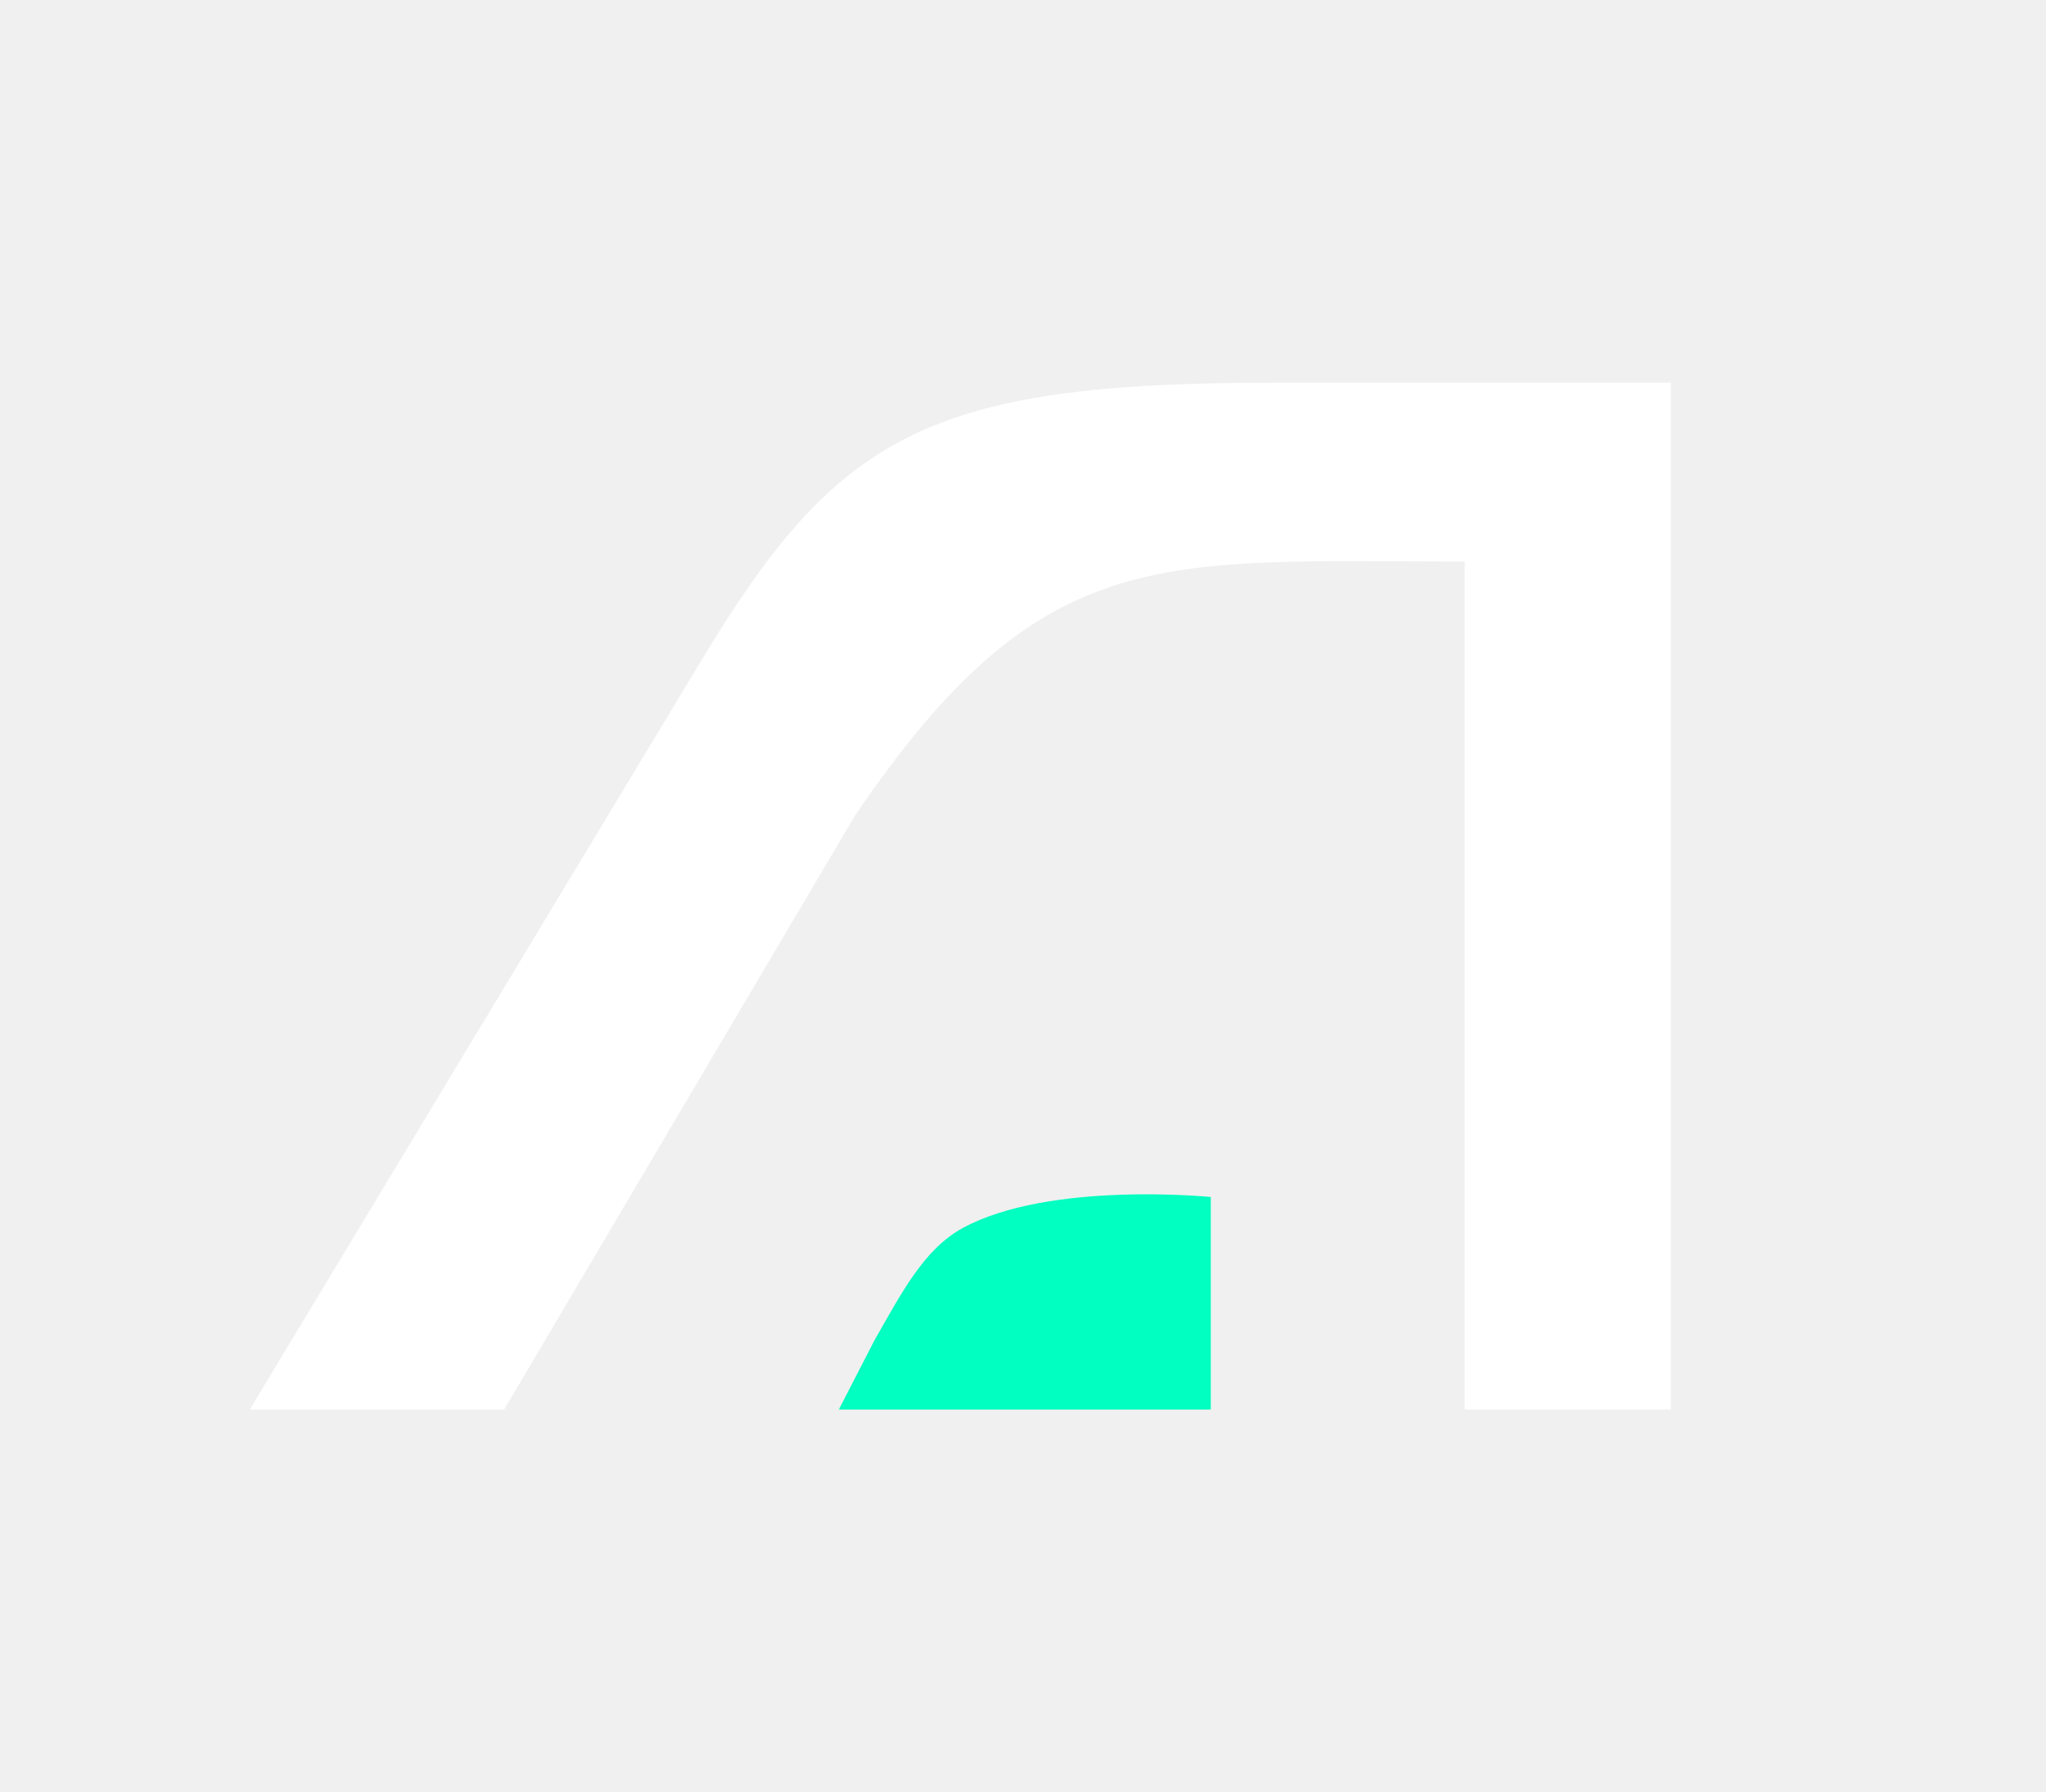
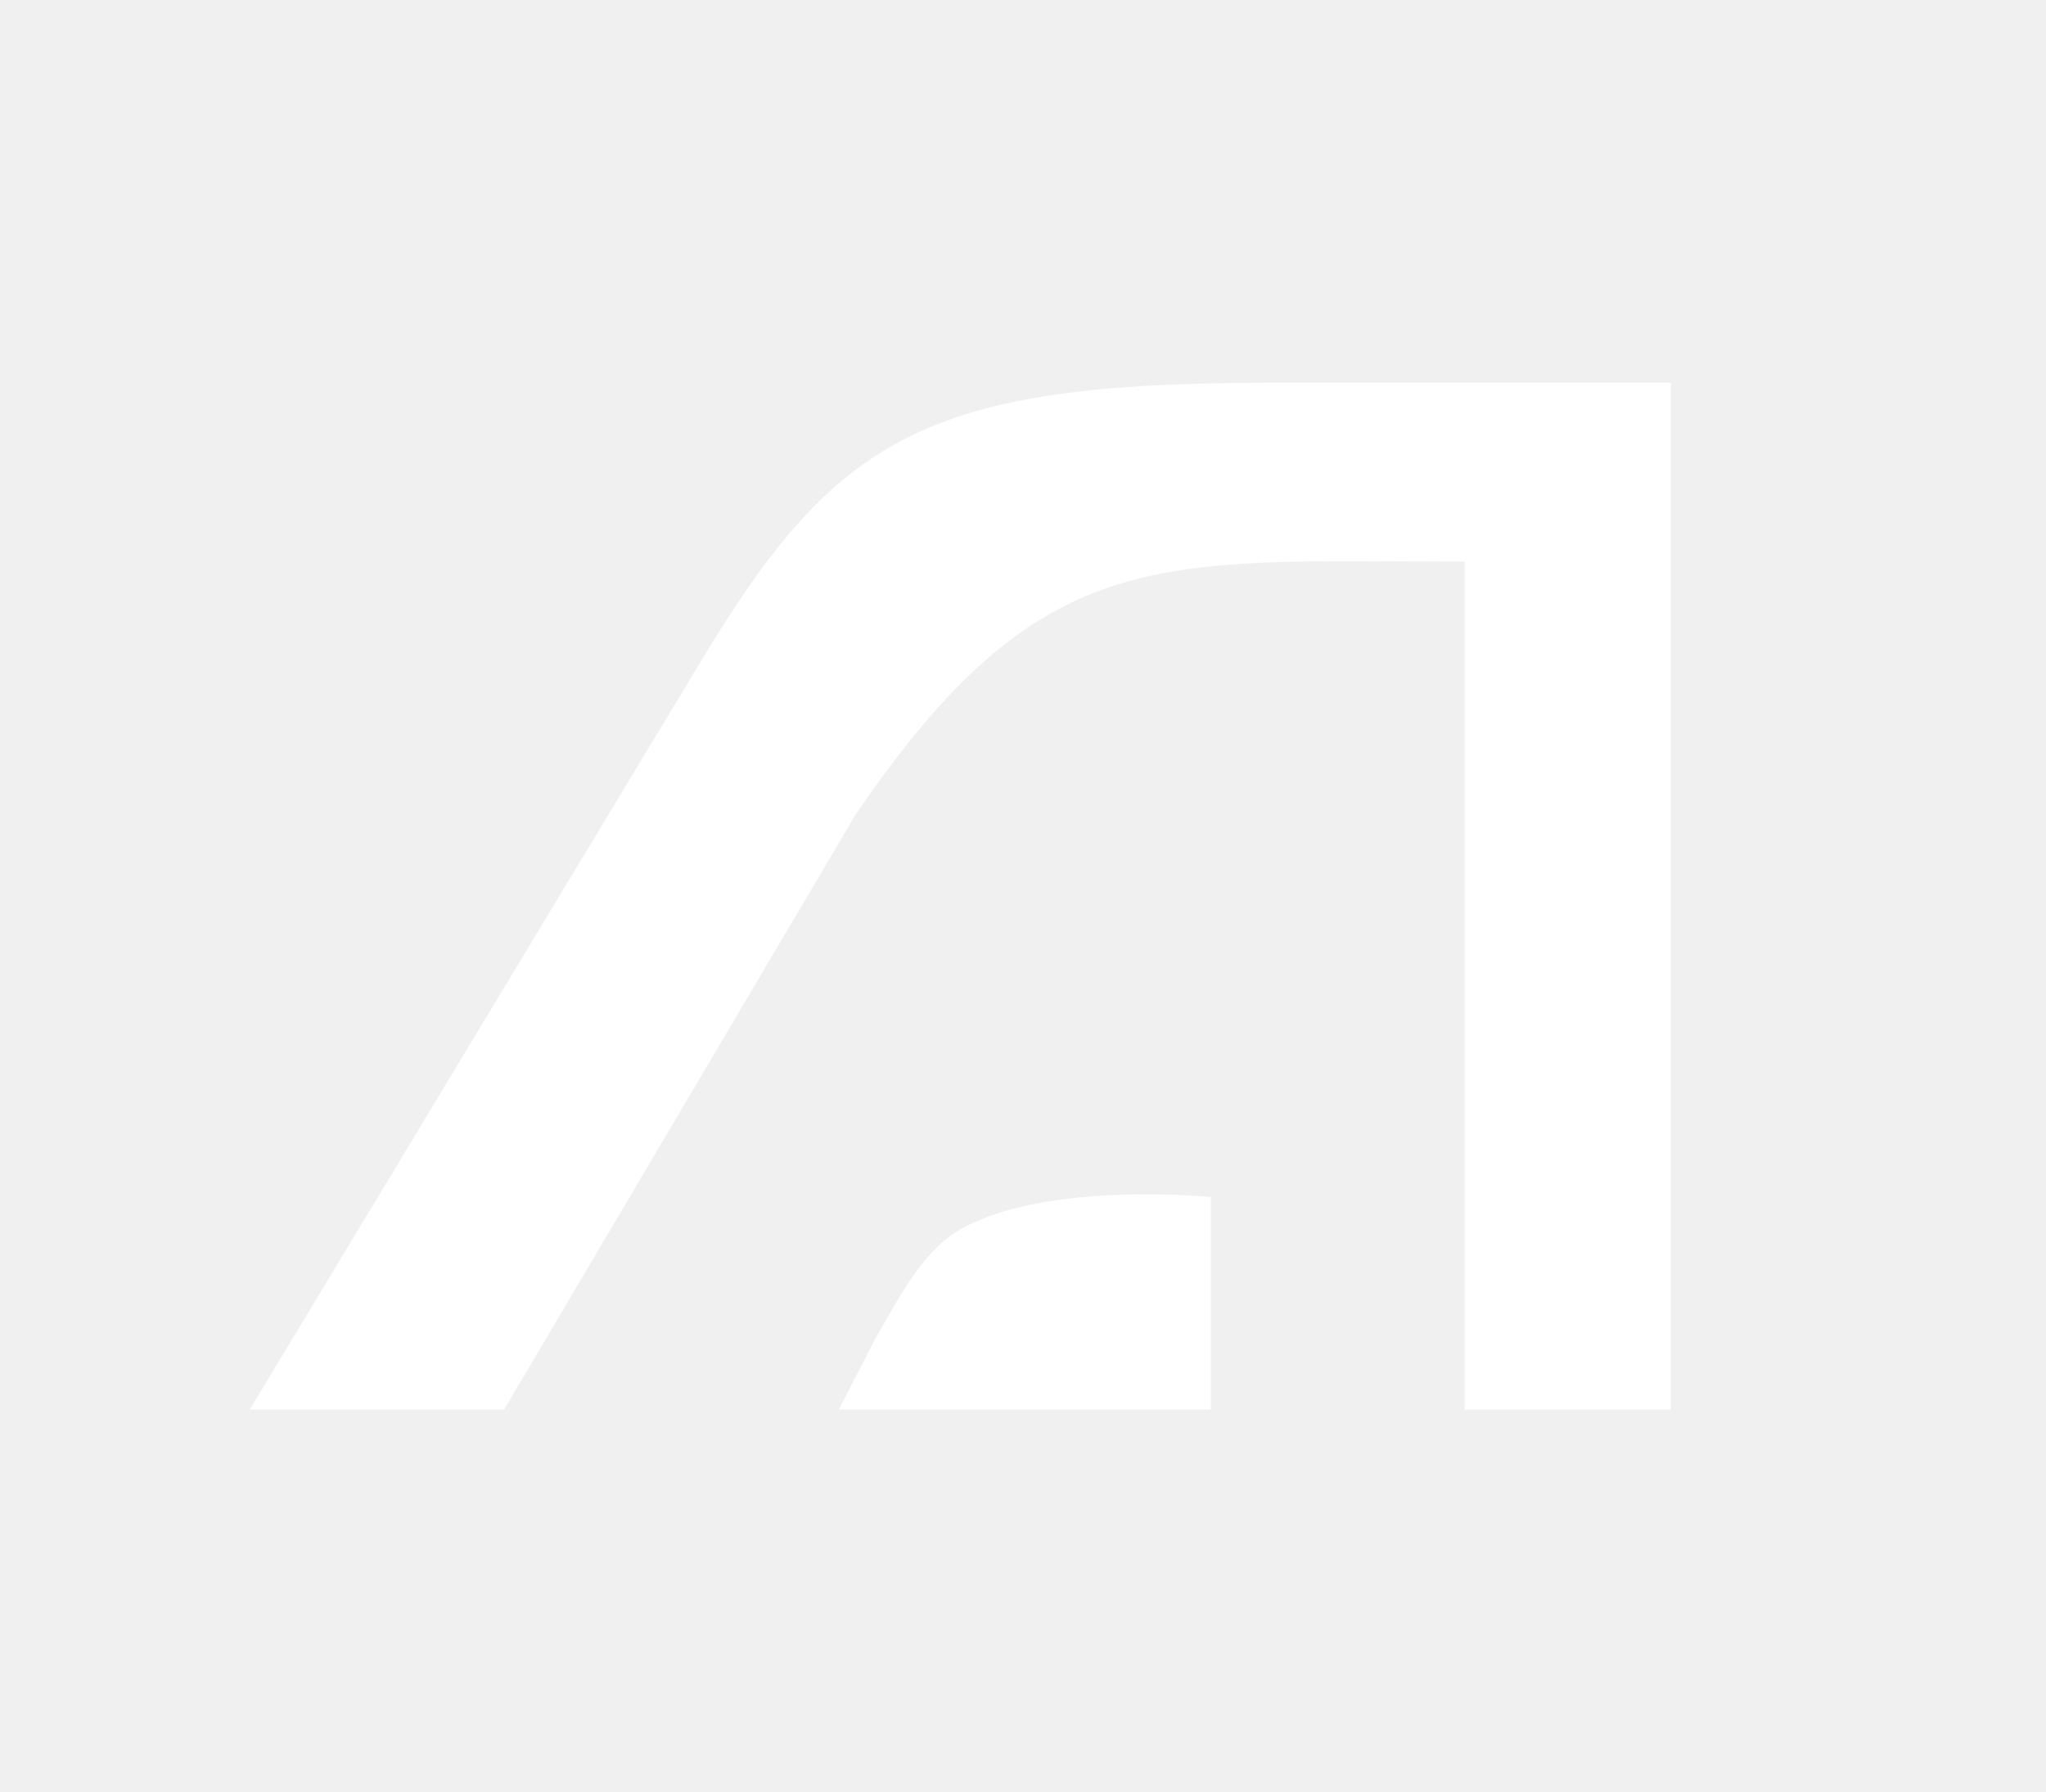
<svg xmlns="http://www.w3.org/2000/svg" width="90.626" height="79.373" viewBox="0 0 90.626 79.373">
  <defs>
    <clipPath id="clip-path">
      <rect id="Rectangle_2" data-name="Rectangle 2" width="72.5" height="46.244" transform="translate(0 0)" fill="none" />
    </clipPath>
    <clipPath id="clip-Artboard_1_1">
      <rect width="90.626" height="79.373" />
    </clipPath>
  </defs>
  <g id="Artboard_1_1" data-name="Artboard 1 – 1" clip-path="url(#clip-Artboard_1_1)">
    <rect width="90.626" height="79.373" fill="rgba(255,255,255,0)" />
    <g id="Group_3" data-name="Group 3" transform="translate(11.063 16.564)">
      <g id="Group_2" data-name="Group 2">
        <g id="Group_1" data-name="Group 1" clip-path="url(#clip-path)">
          <path id="Path_5" data-name="Path 5" d="M0,45.881,19.977,12.738C26.008,2.73,29.965.39,45.325.39H62.947V45.881H53.812V8.313c-13.564,0-18.718-.945-27,11.249L11.267,45.882Z" fill="#fff" />
-           <path id="Path_6" data-name="Path 6" d="M42.568,36.465s-7.151-.719-10.991,1.376c-1.724.94-2.718,2.9-3.9,4.961l-1.585,3.079H42.568Z" fill="#00ffc0" />
+           <path id="Path_6" data-name="Path 6" d="M42.568,36.465s-7.151-.719-10.991,1.376c-1.724.94-2.718,2.9-3.9,4.961l-1.585,3.079H42.568Z" fill="#fff" />
        </g>
      </g>
    </g>
  </g>
</svg>
